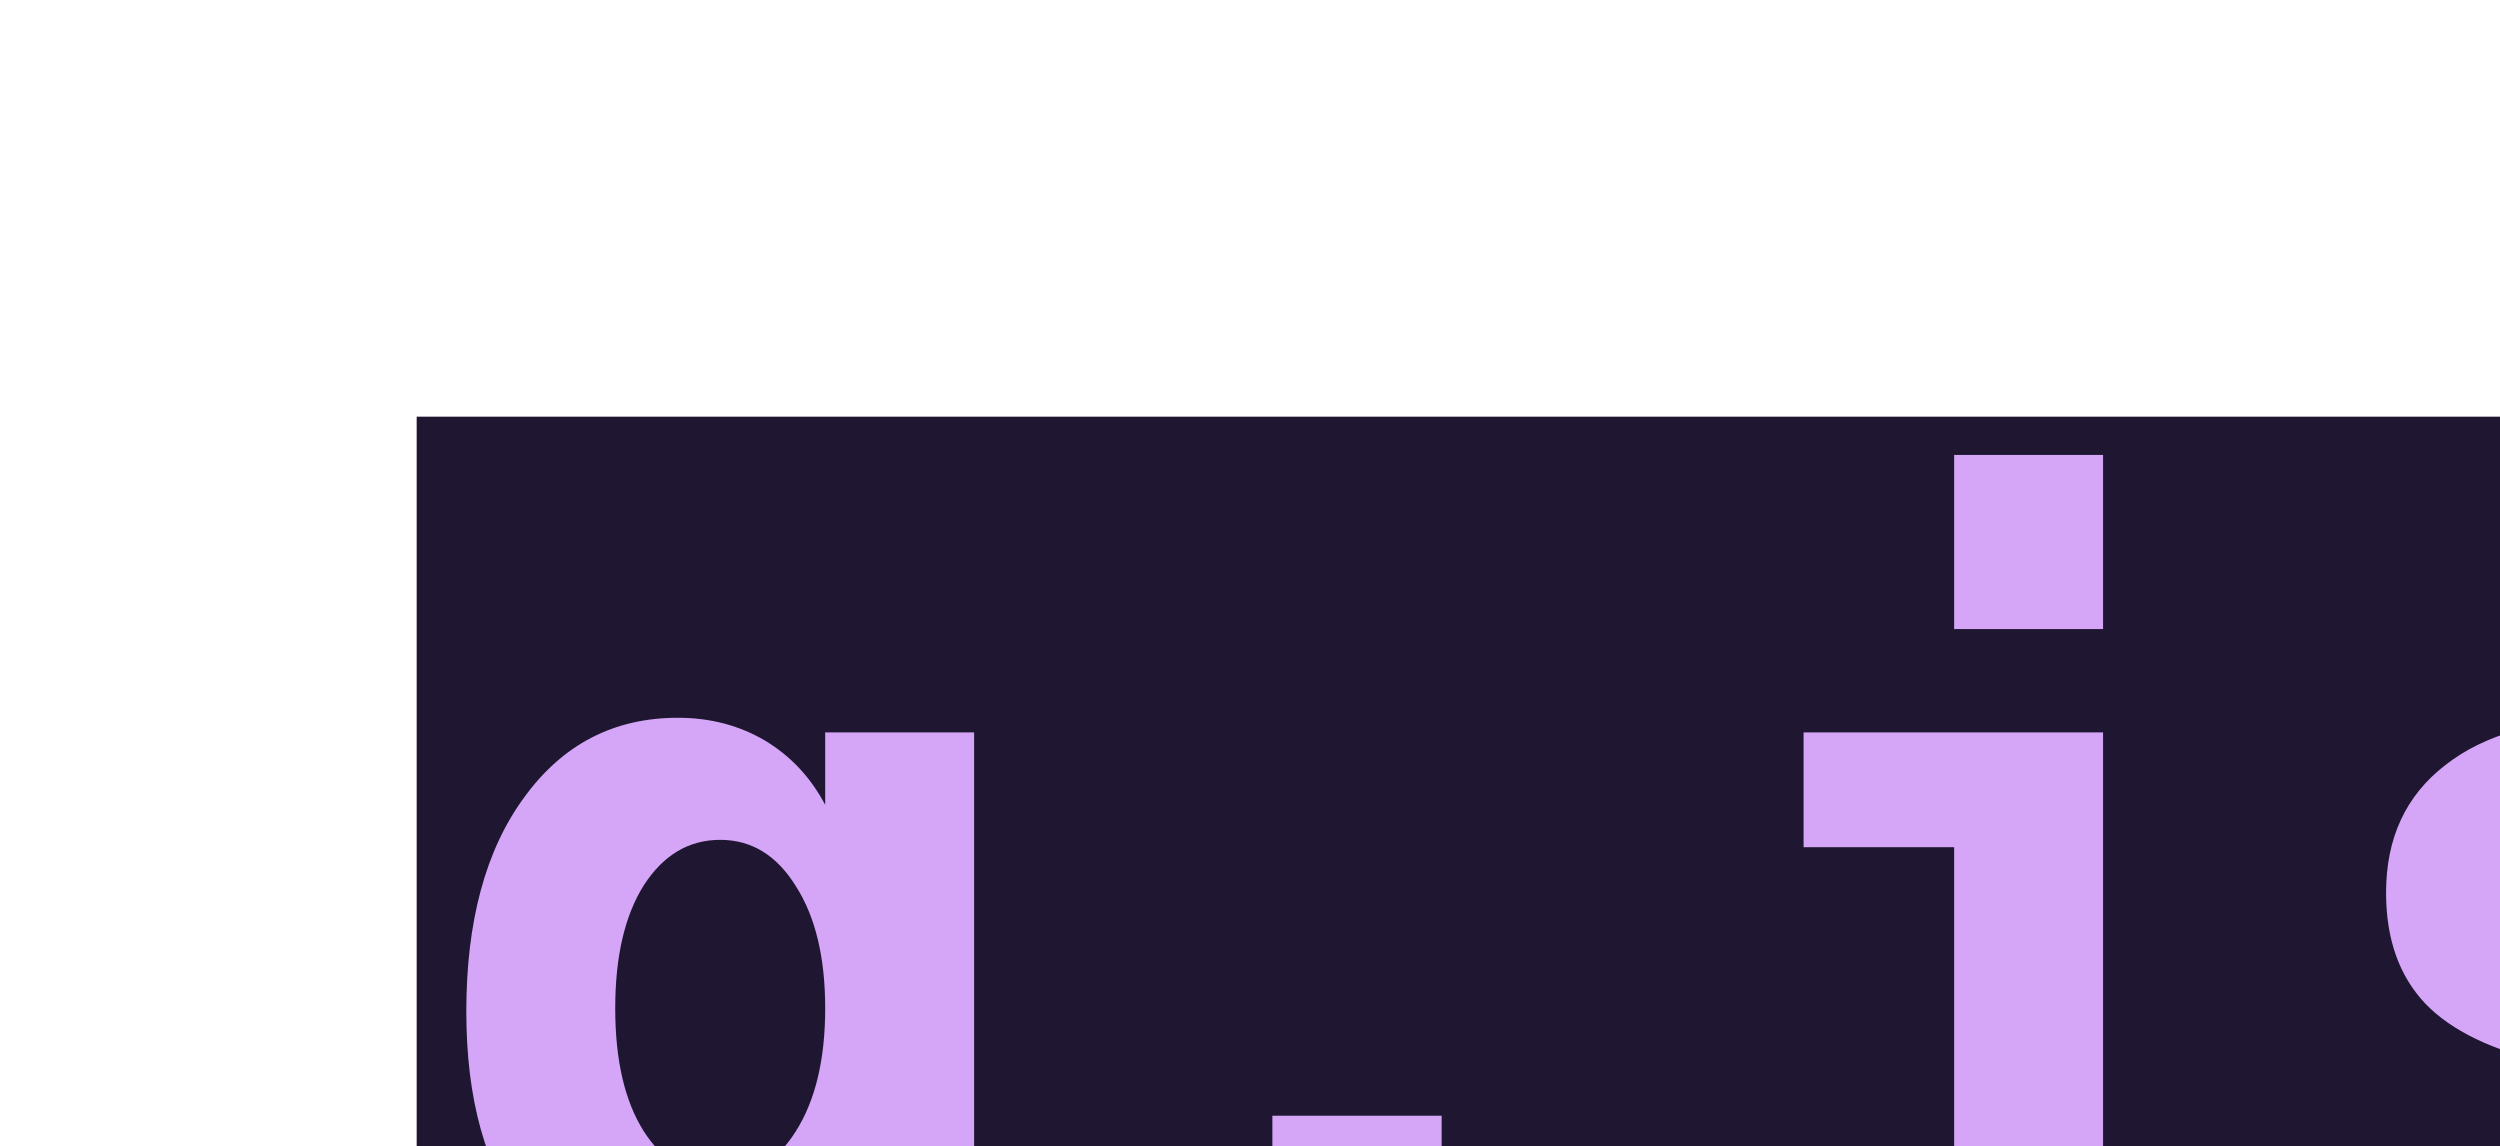
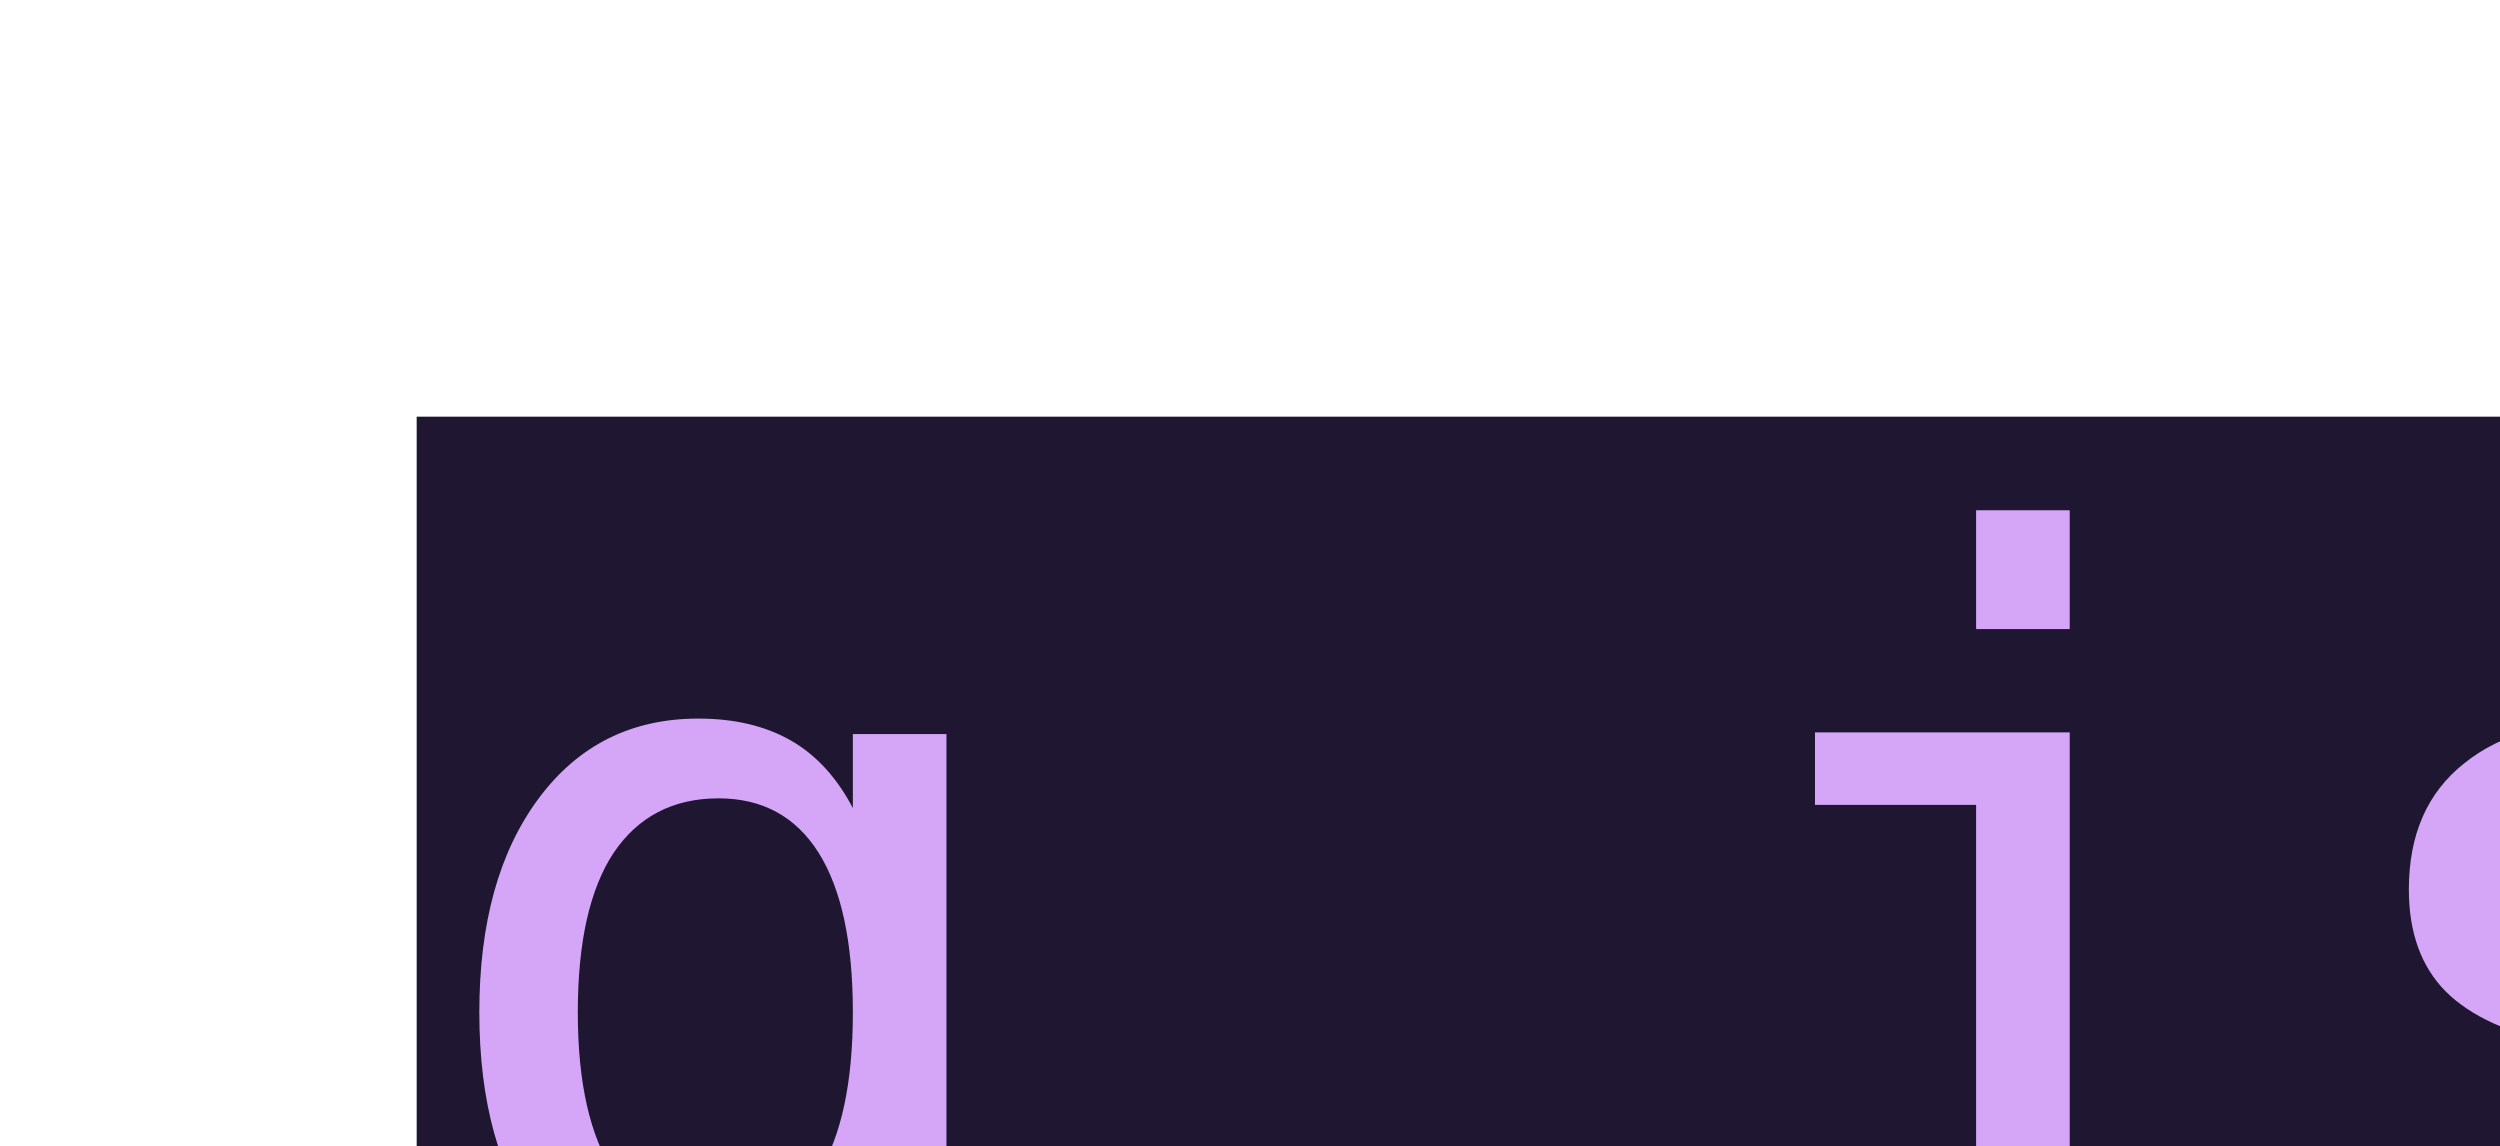
<svg xmlns="http://www.w3.org/2000/svg">
  <defs>
</defs>
  <g fill="none" stroke="black" stroke-width="1" fill-rule="evenodd" stroke-linecap="square" stroke-linejoin="bevel">
    <g fill="#000000" fill-opacity="1" stroke="#000000" stroke-opacity="1" stroke-width="1" stroke-linecap="square" stroke-linejoin="miter" stroke-miterlimit="2" transform="matrix(1,0,0,1,0,0)">
</g>
    <g fill="#000000" fill-opacity="1" stroke="#000000" stroke-opacity="1" stroke-width="1" stroke-linecap="square" stroke-linejoin="miter" stroke-miterlimit="2" transform="matrix(1,0,0,1,0,0)">
</g>
    <g fill="#000000" fill-opacity="1" stroke="#000000" stroke-opacity="1" stroke-width="1" stroke-linecap="square" stroke-linejoin="miter" stroke-miterlimit="2" transform="matrix(1,0,0,1,0,0)">
</g>
    <g fill="#1f1731" fill-opacity="1" stroke="none" transform="matrix(1,0,0,1,0,0)">
      <path vector-effect="none" fill-rule="evenodd" d="M8,8 L56,8 L56,30 L8,30 L8,8" />
    </g>
    <g fill="#d5a6f8" fill-opacity="1" stroke="#d5a6f8" stroke-opacity="1" stroke-width="1" stroke-linecap="square" stroke-linejoin="bevel" transform="matrix(1,0,0,1,0,0)">
-       <text fill="#d5a6f8" fill-opacity="1" stroke="none" xml:space="preserve" x="8" y="25" font-family="monospace" font-size="20" font-weight="900" font-style="normal">g.js</text>
+       <text fill="#d5a6f8" fill-opacity="1" stroke="none" xml:space="preserve" x="8" y="25" font-family="monospace" font-size="20" font-weight="100" font-style="bold">g.js</text>
    </g>
    <g fill="#000000" fill-opacity="1" stroke="#000000" stroke-opacity="1" stroke-width="1" stroke-linecap="square" stroke-linejoin="miter" stroke-miterlimit="2" transform="matrix(1,0,0,1,0,0)">
</g>
    <g fill="#000000" fill-opacity="1" stroke="#000000" stroke-opacity="1" stroke-width="1" stroke-linecap="square" stroke-linejoin="miter" stroke-miterlimit="2" transform="matrix(1,0,0,1,0,0)">
</g>
    <g fill="#000000" fill-opacity="1" stroke="#000000" stroke-opacity="1" stroke-width="1" stroke-linecap="square" stroke-linejoin="miter" stroke-miterlimit="2" transform="matrix(1,0,0,1,0,0)">
</g>
  </g>
</svg>
